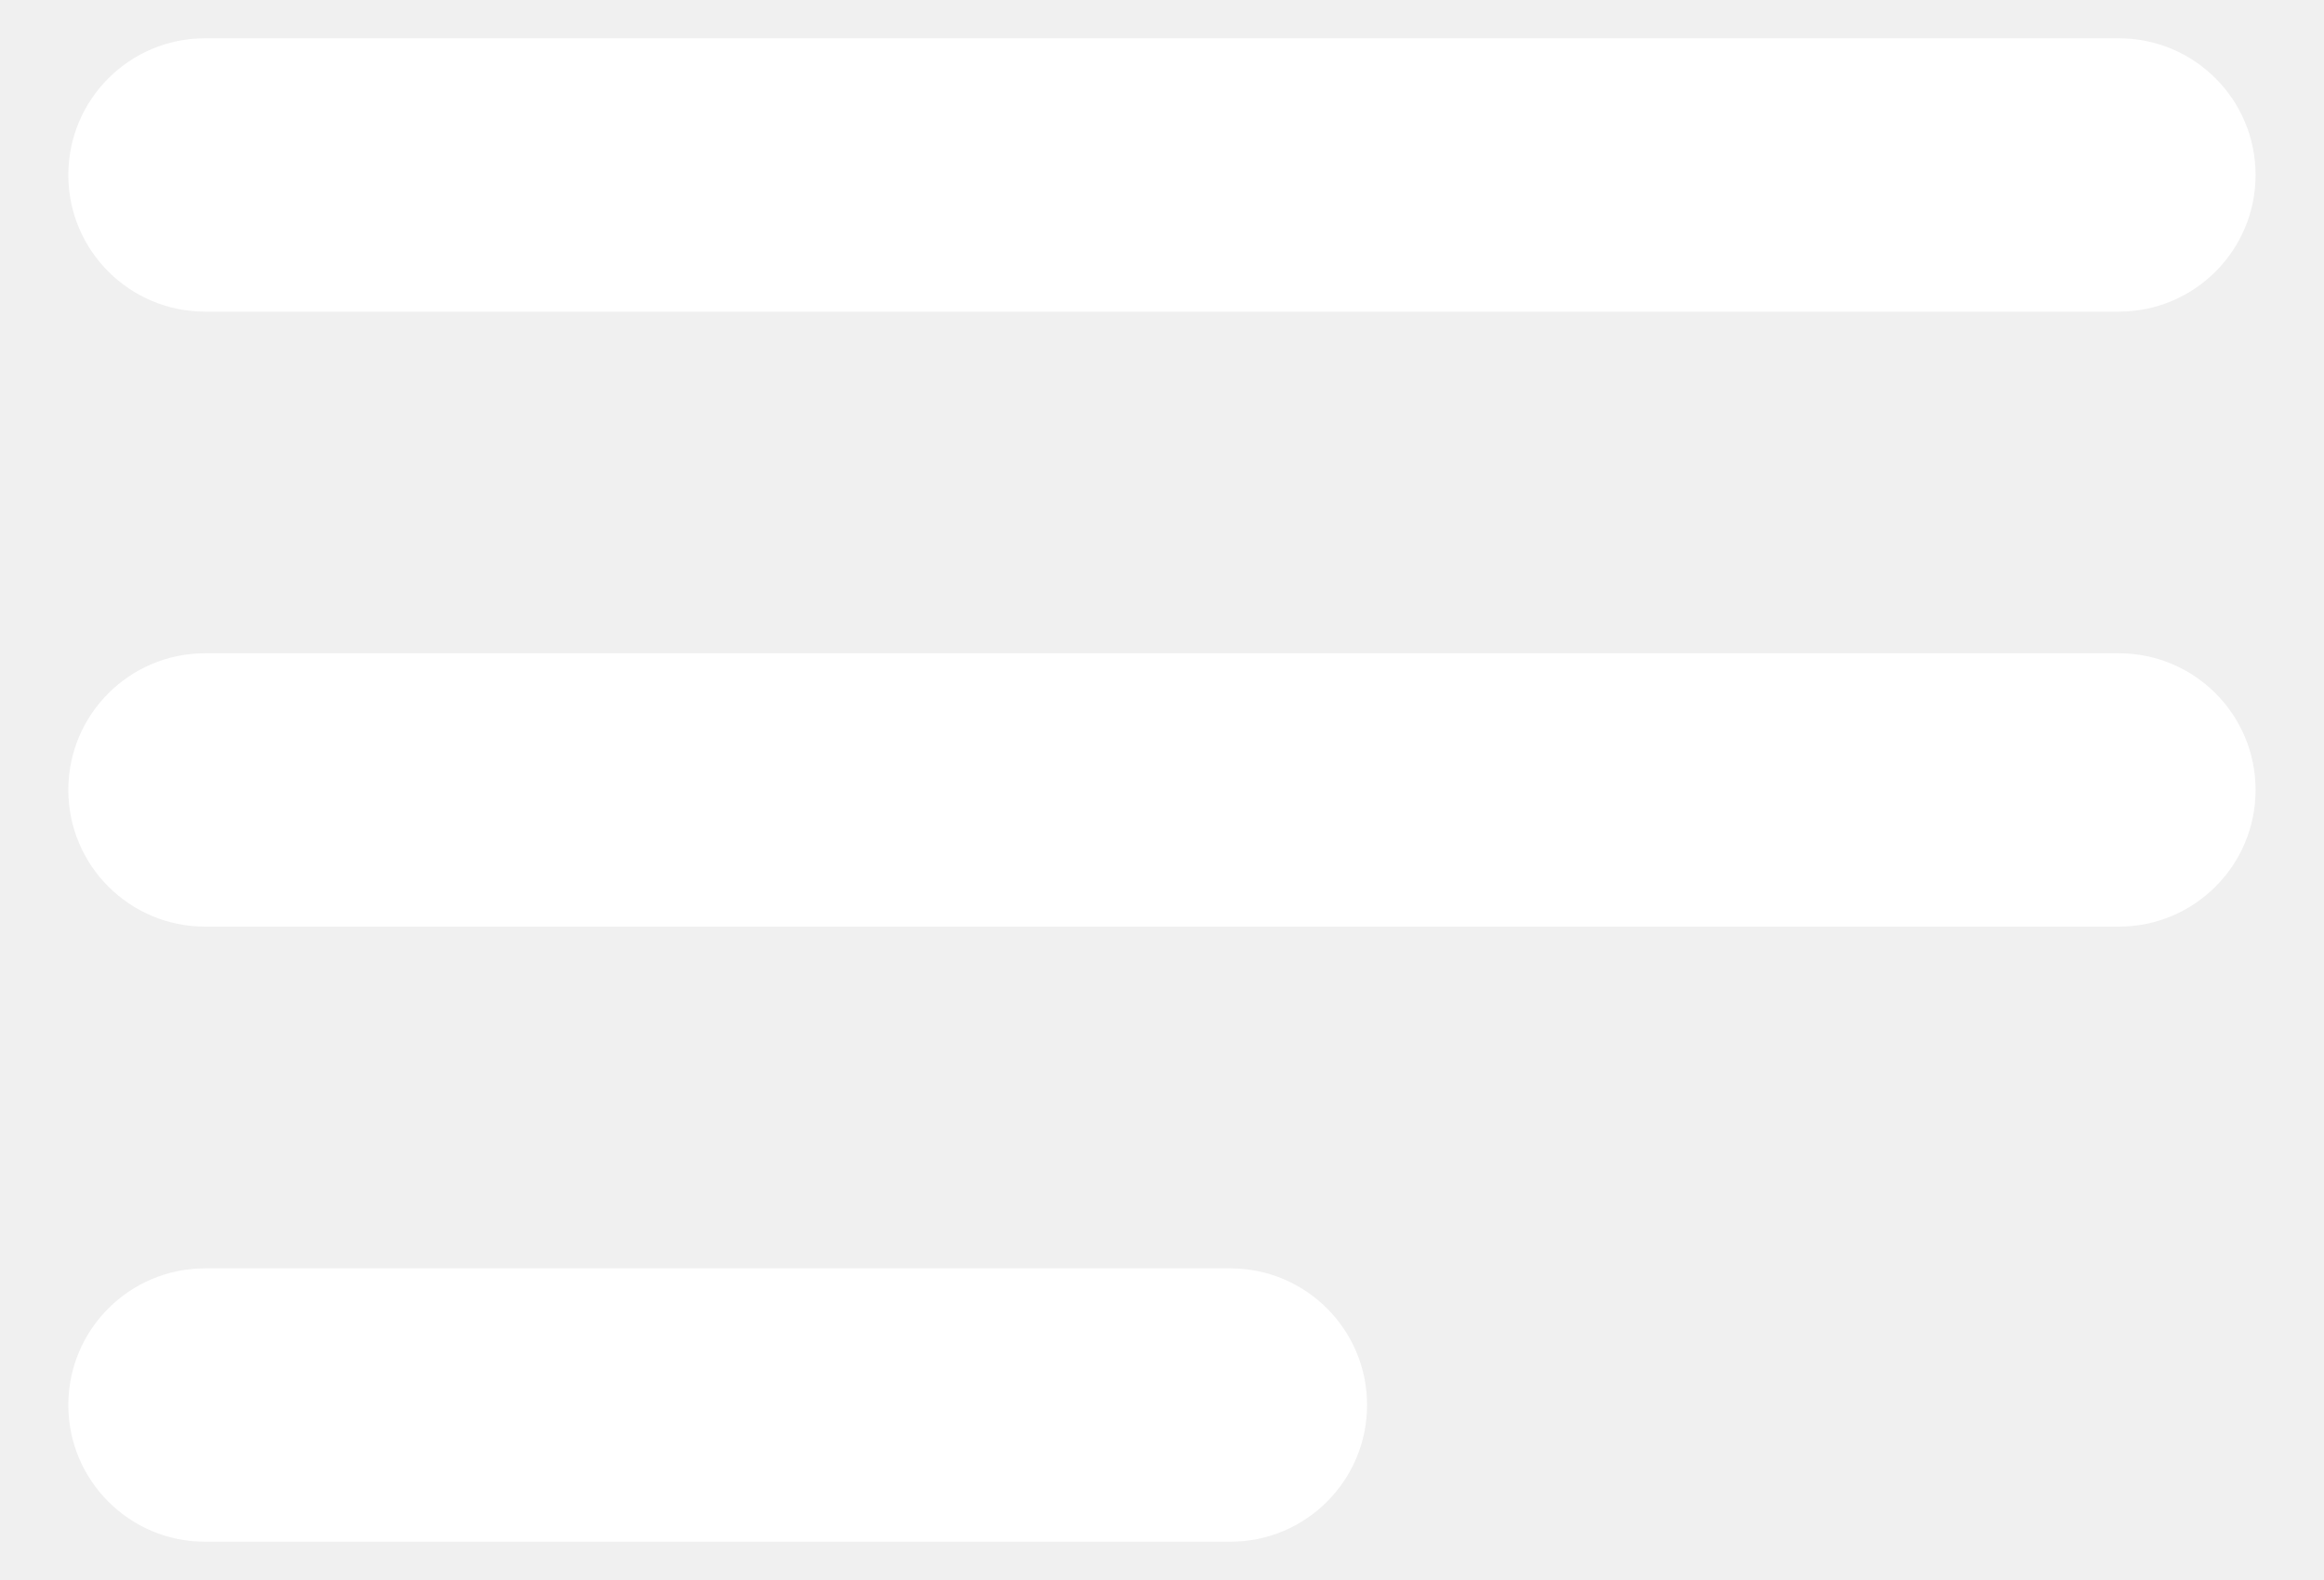
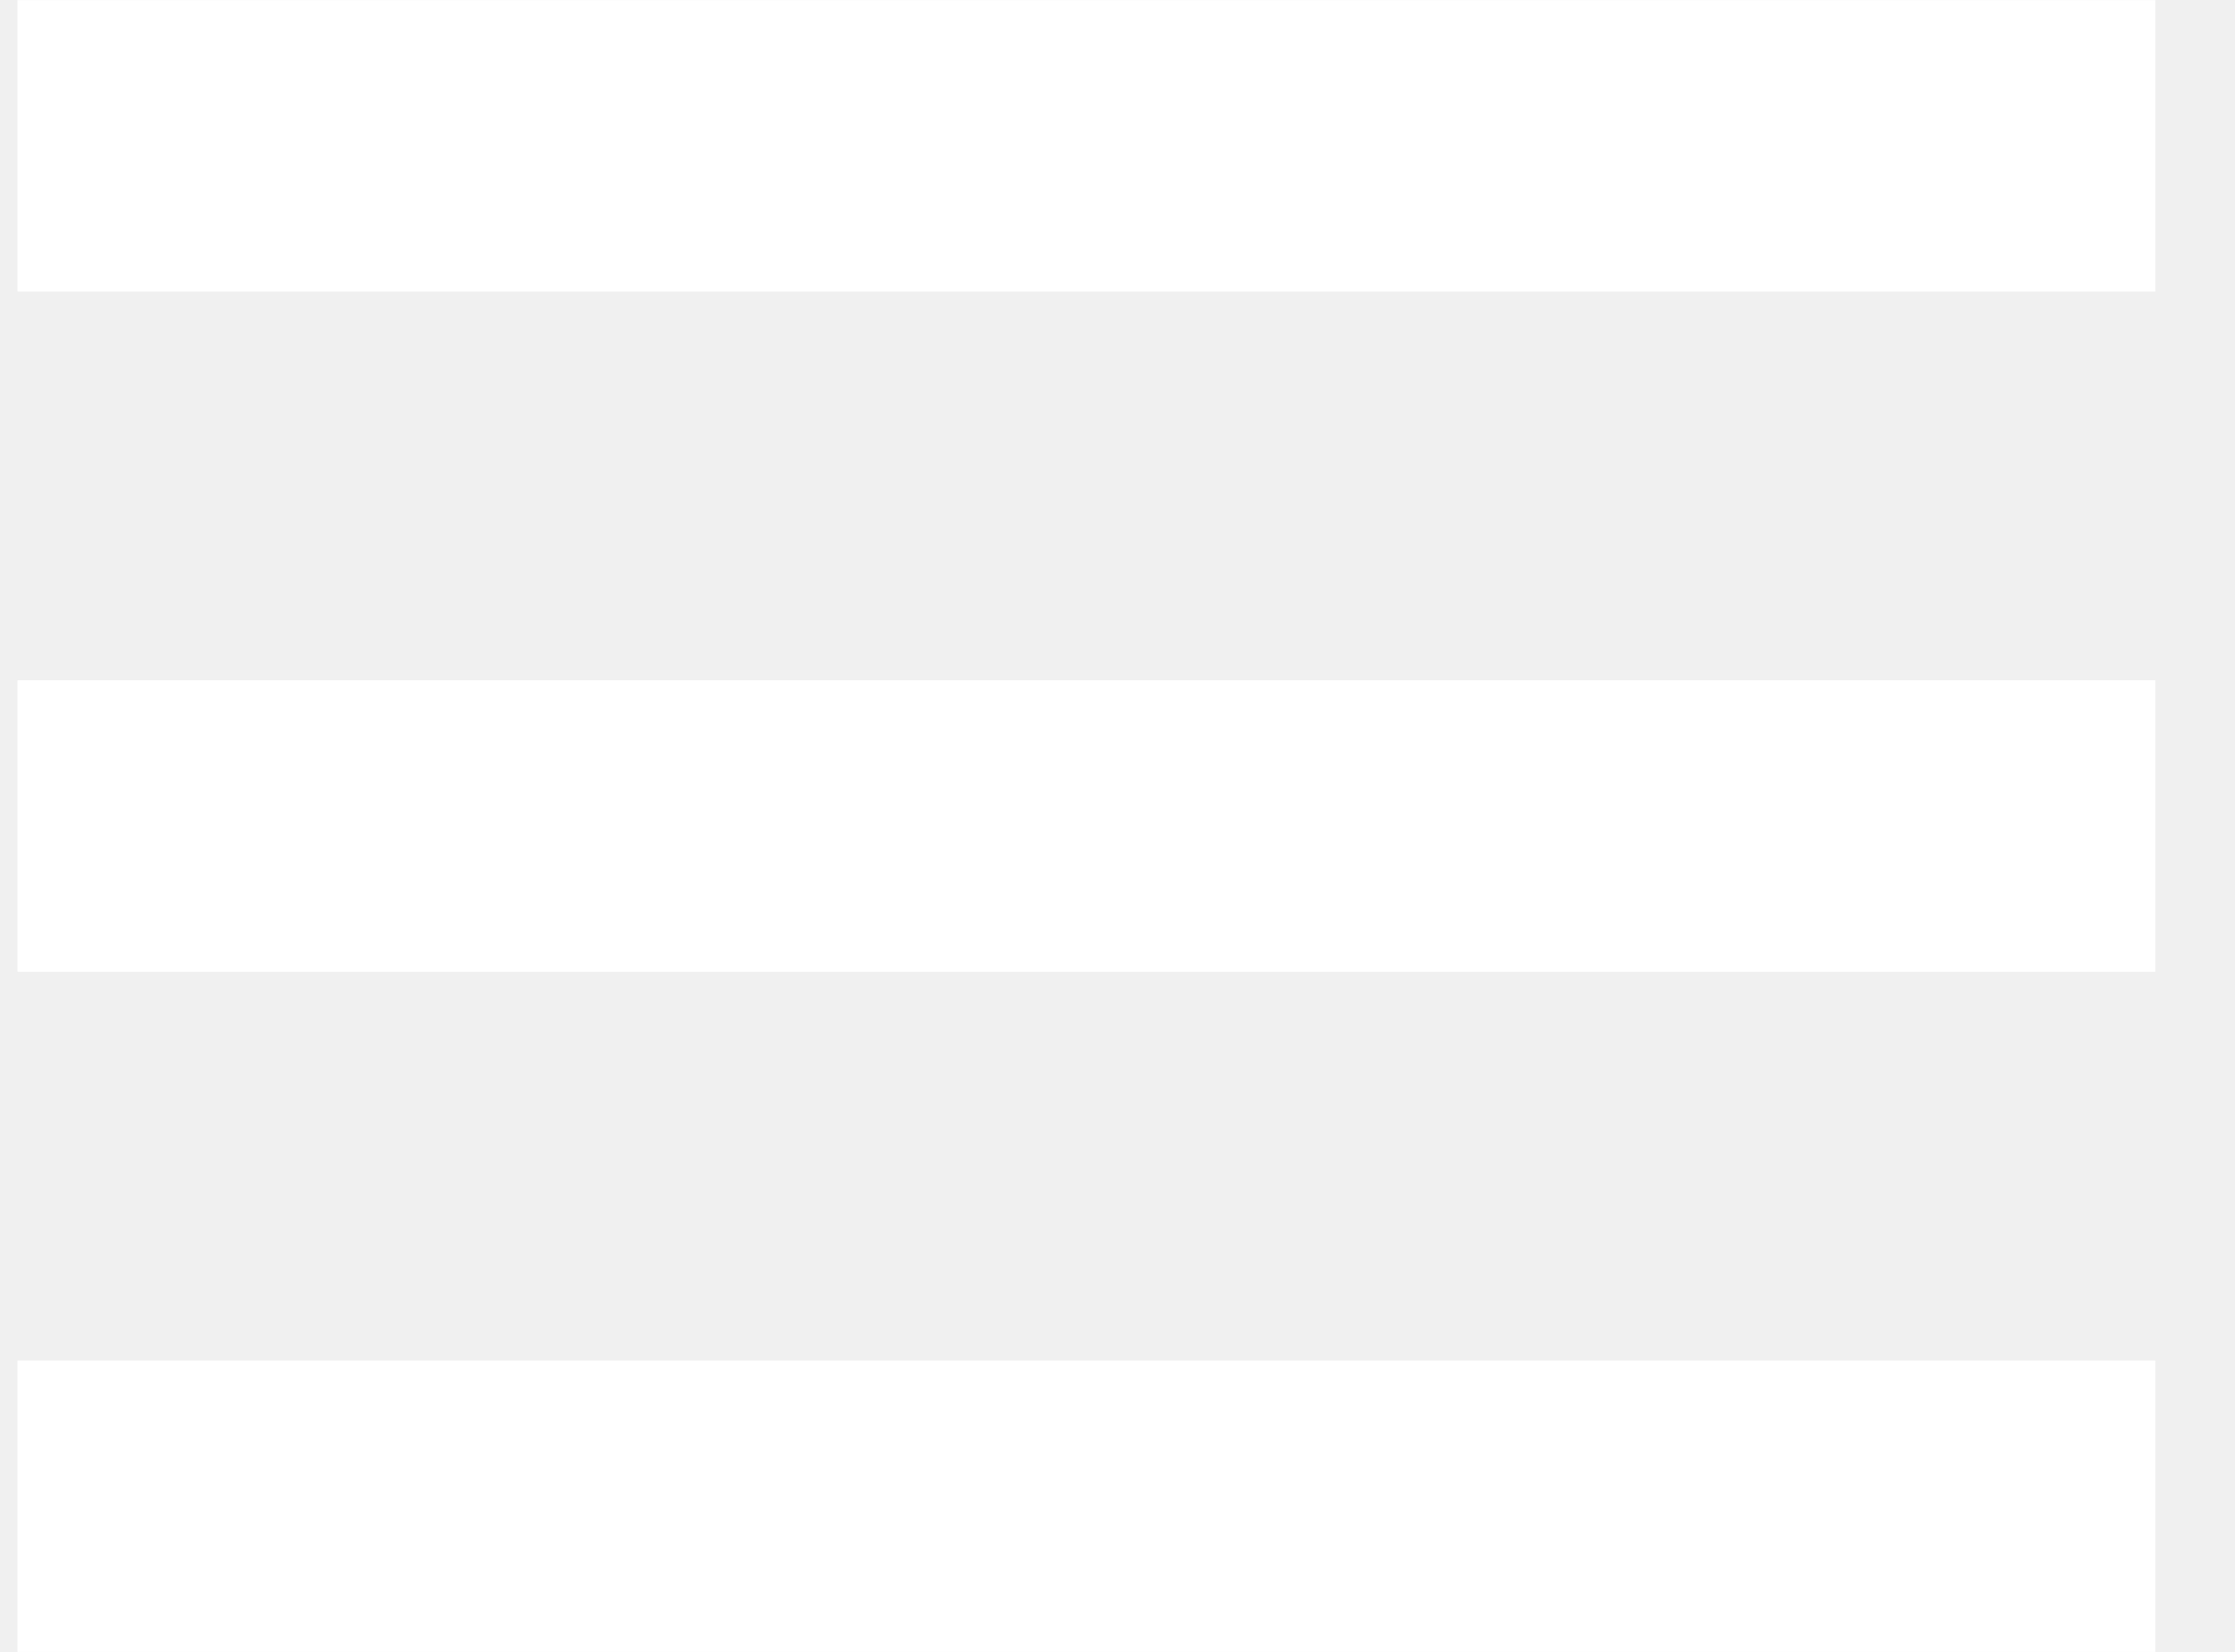
- <svg xmlns="http://www.w3.org/2000/svg" width="25" height="17" viewBox="0 0 25 17" fill="none">
-   <rect x="0.735" y="0.412" width="23.529" height="2.941" rx="1.471" fill="white" />
-   <rect x="0.735" y="7.029" width="23.529" height="2.941" rx="1.471" fill="white" />
-   <rect x="0.735" y="13.647" width="13.971" height="2.941" rx="1.471" fill="white" />
+ <svg xmlns="http://www.w3.org/2000/svg" width="23" height="17" viewBox="0 0 23 17" fill="none">
+   <rect x="0.18" y="0.001" width="22" height="3" fill="white" />
+   <rect x="0.18" y="7.001" width="22" height="3" fill="white" />
+   <rect x="0.18" y="14.001" width="22" height="3" fill="white" />
</svg>
